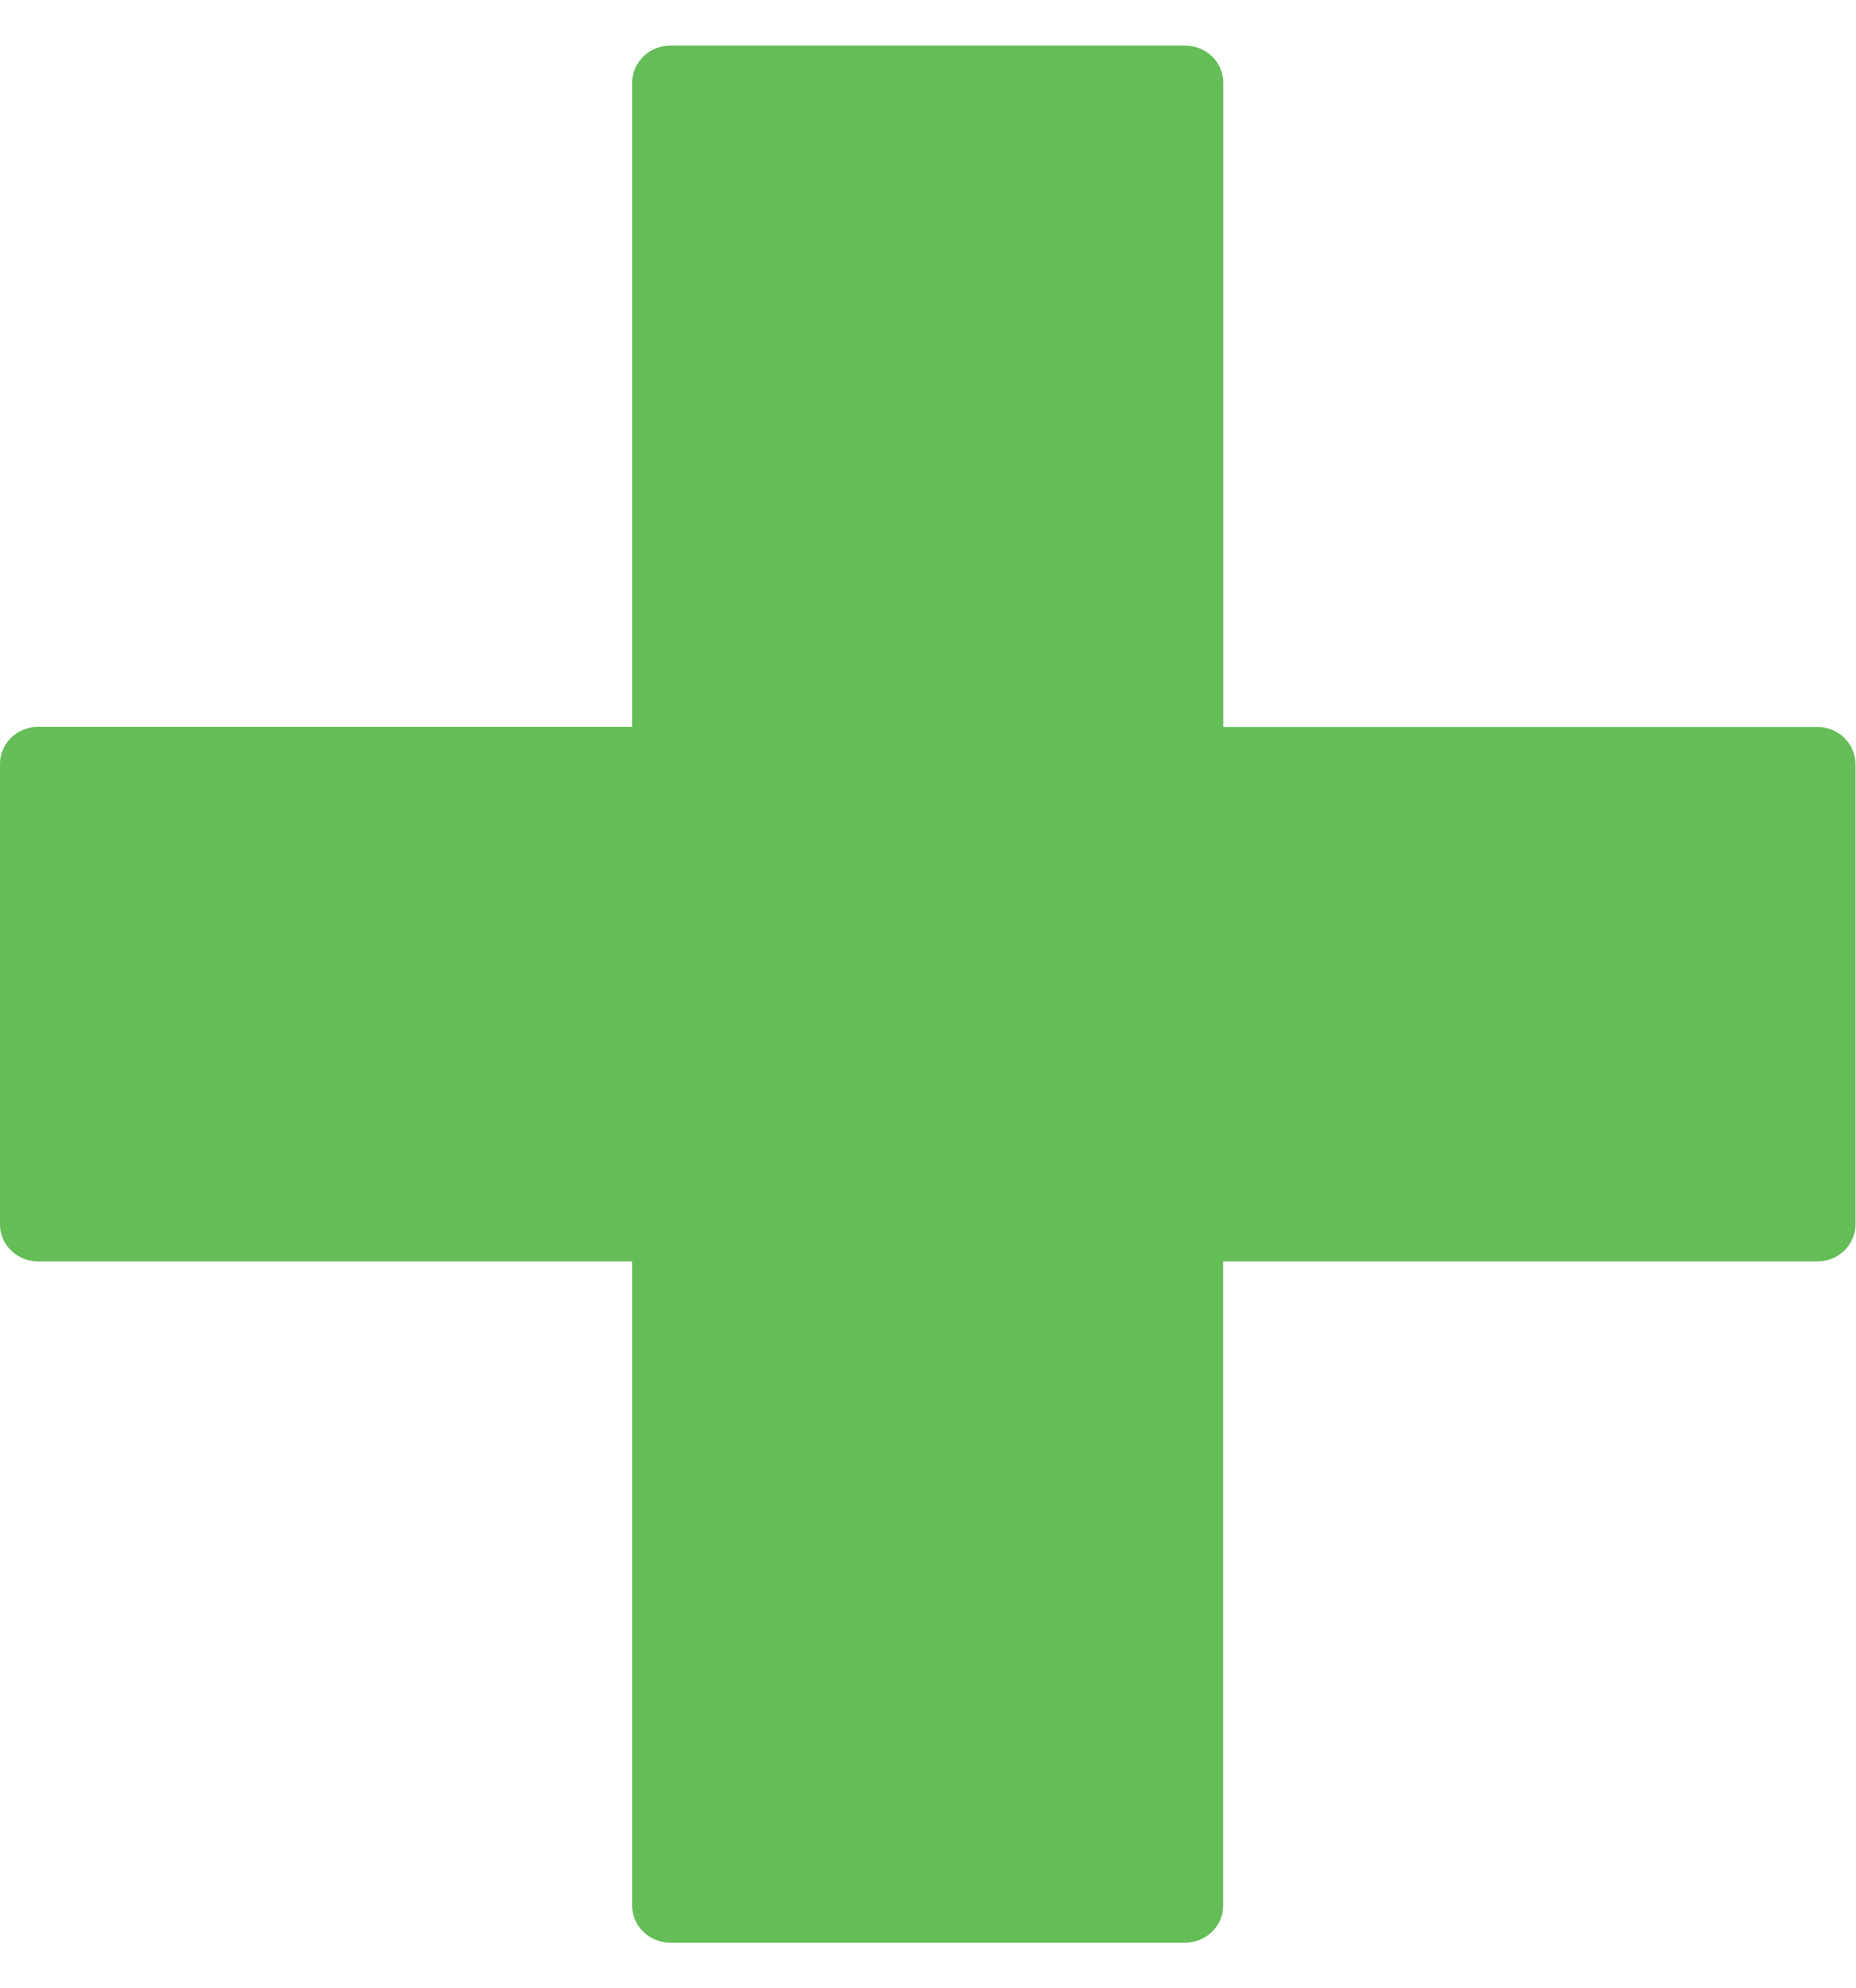
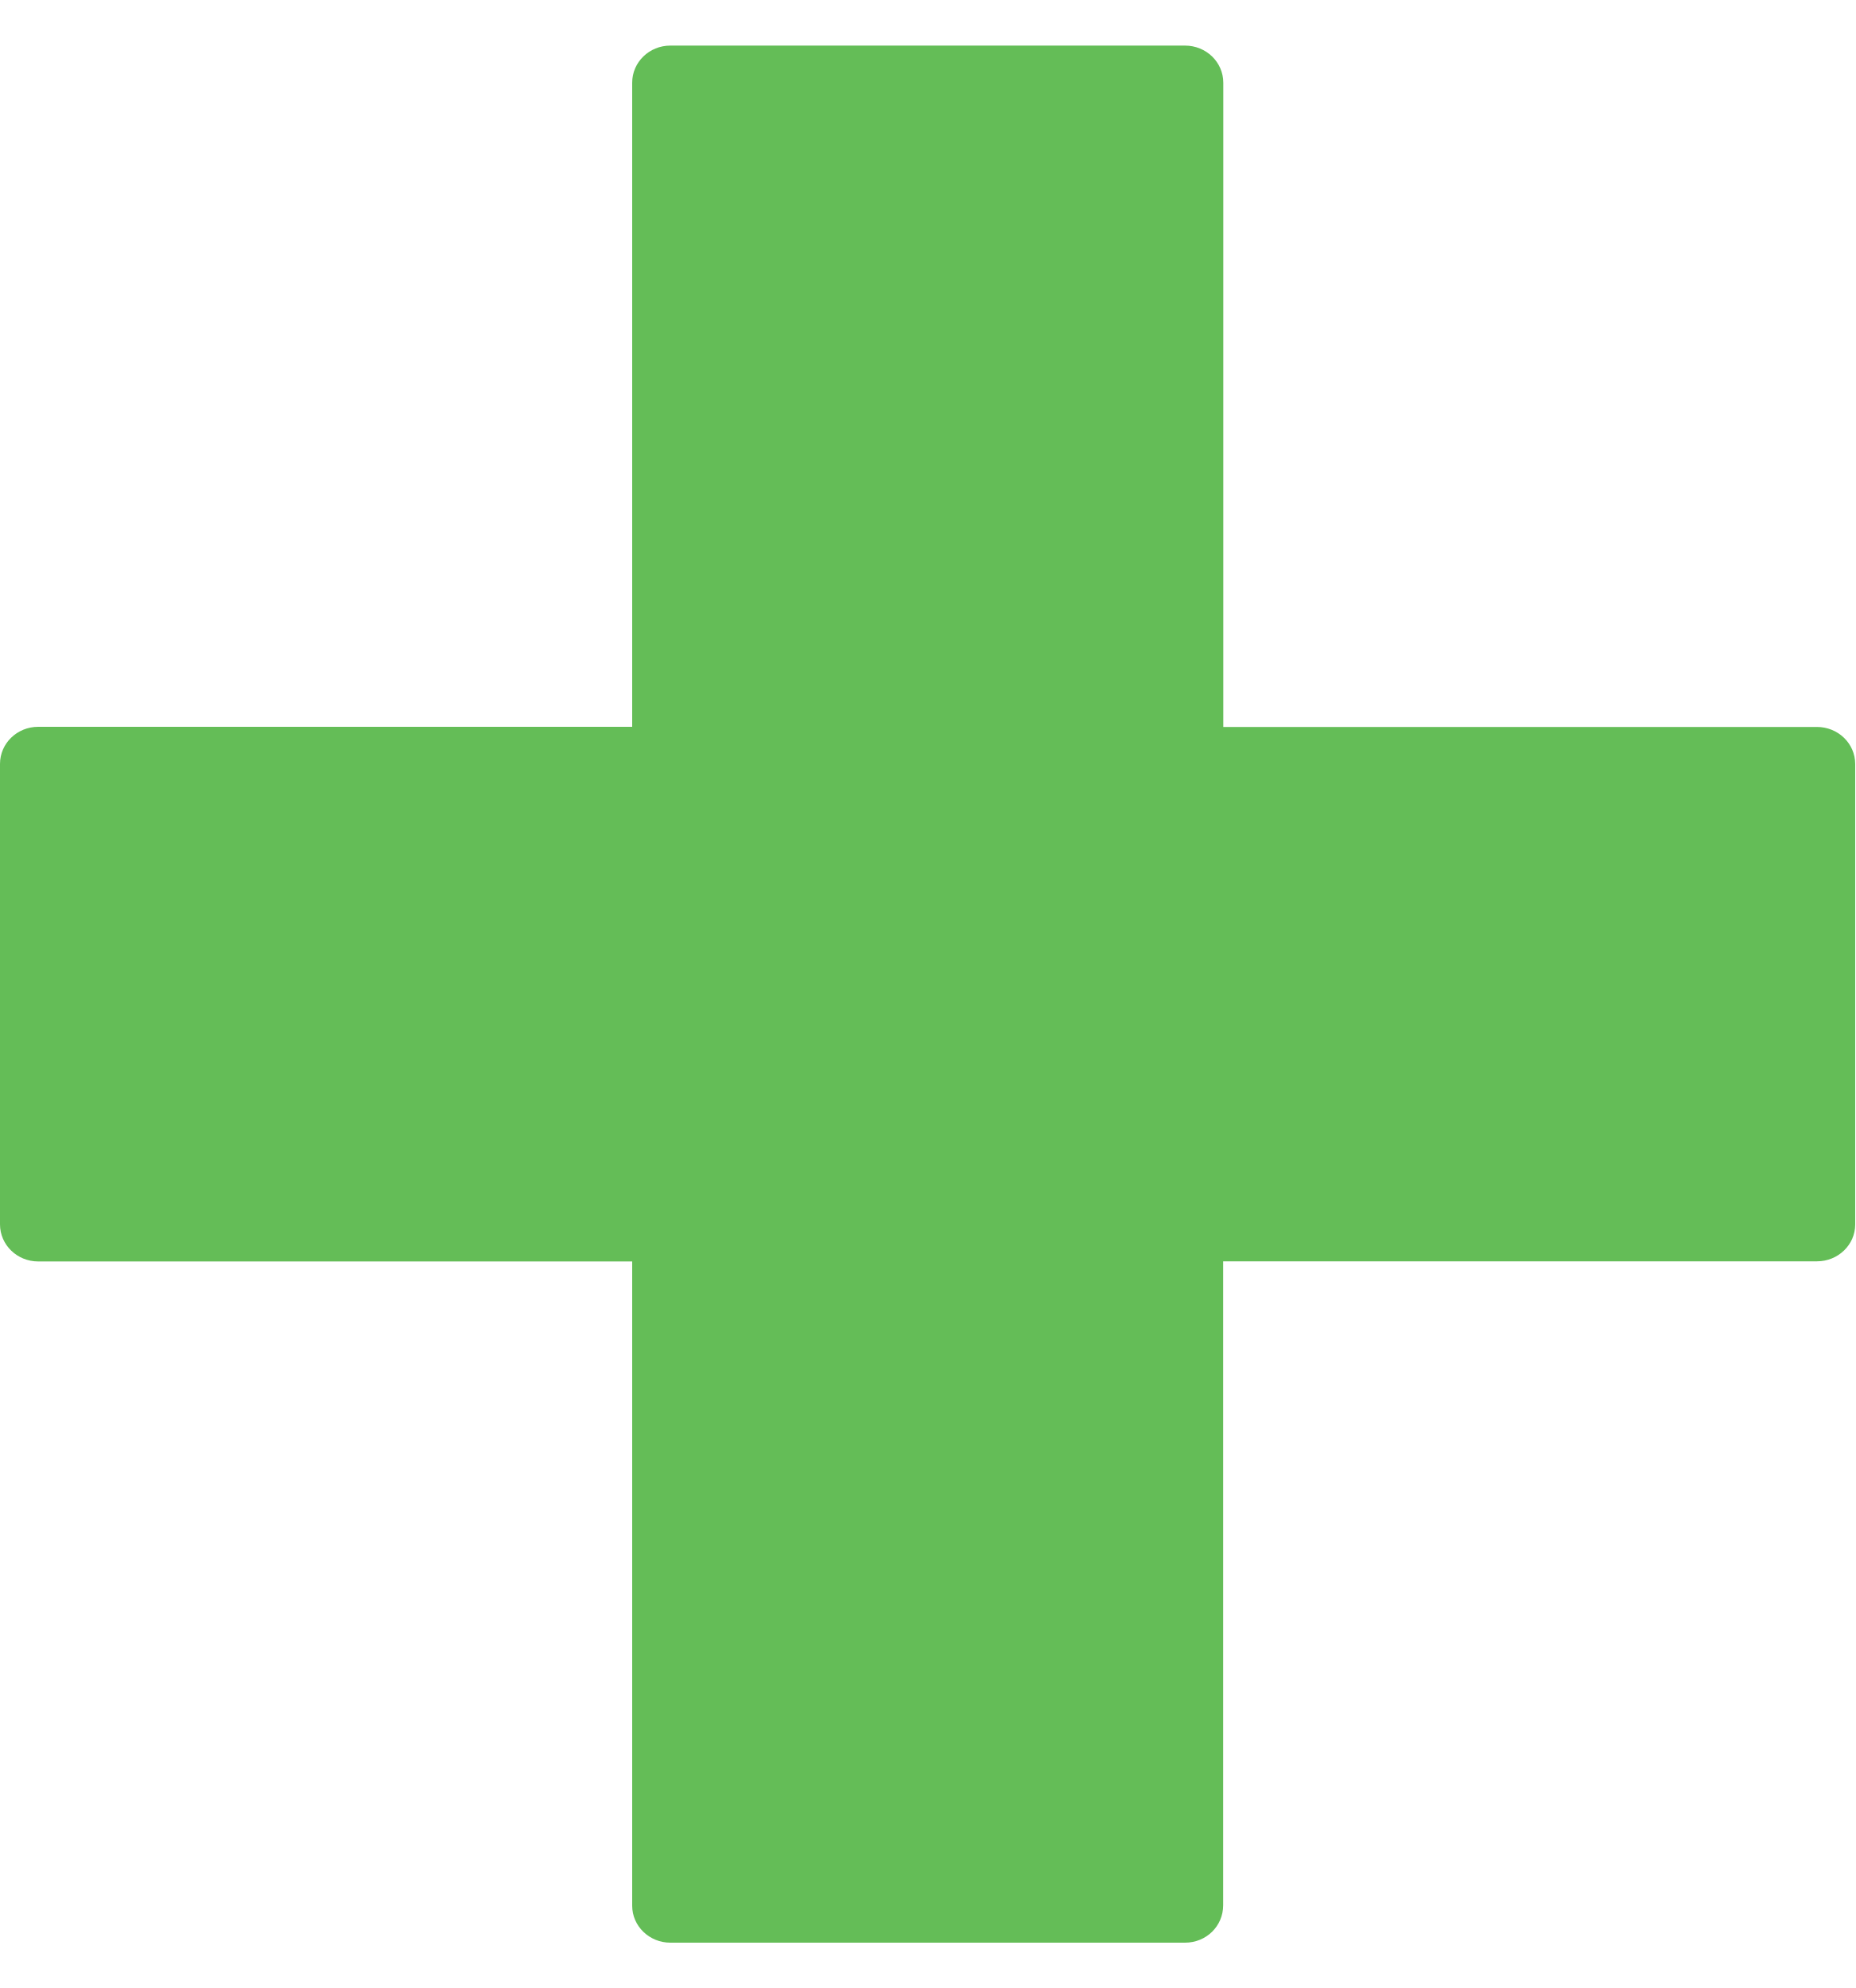
- <svg xmlns="http://www.w3.org/2000/svg" version="1.1" x="0px" y="0px" width="14px" height="15px" viewBox="0 0 14 15" enable-background="new 0 0 14 15" xml:space="preserve">
+ <svg xmlns="http://www.w3.org/2000/svg" version="1.1" id="Layer_1" x="0px" y="0px" width="14px" height="15px" viewBox="0 0 14 15" enable-background="new 0 0 14 15" xml:space="preserve">
  <g id="Layer_2">
    <g>
      <g>
-         <path fill="#64BD57" d="M0.288,5.764h4.77V0.624h3.884v5.141h4.771v3.474H8.941v5.141H5.058V9.238h-4.77V5.764z" />
-         <path fill="#64BD57" d="M8.941,14.658H5.058c-0.159,0-0.288-0.125-0.288-0.279V9.518H0.288C0.129,9.518,0,9.393,0,9.238V5.764     c0-0.155,0.129-0.28,0.288-0.28H4.77V0.624c0-0.155,0.129-0.28,0.288-0.28h3.884c0.159,0,0.288,0.125,0.288,0.28v4.861h4.482     c0.159,0,0.288,0.125,0.288,0.28v3.474c0,0.154-0.129,0.279-0.288,0.279H9.229v4.861C9.229,14.533,9.101,14.658,8.941,14.658z      M5.346,14.098h3.308V9.238c0-0.154,0.129-0.281,0.288-0.281h4.482V6.044H8.941c-0.159,0-0.288-0.125-0.288-0.28V0.903H5.346     v4.861c0,0.155-0.129,0.28-0.288,0.28H0.576v2.913h4.482c0.159,0,0.288,0.127,0.288,0.281V14.098z" />
+         <path fill="#64BD57" d="M0.288,5.764h4.77v-5.14h3.883v5.141h4.771v3.474H8.941v5.141H5.058V9.238h-4.77V5.764z" />
+         <path fill="#64BD57" d="M8.941,14.658H5.058c-0.159,0-0.288-0.125-0.288-0.279V9.518H0.288C0.129,9.518,0,9.393,0,9.238V5.764     c0-0.155,0.129-0.28,0.288-0.28H4.77v-4.86c0-0.155,0.129-0.28,0.288-0.28h3.883c0.16,0,0.289,0.125,0.289,0.28v4.861h4.479     c0.16,0,0.289,0.125,0.289,0.28v3.474c0,0.153-0.129,0.278-0.288,0.278H9.229v4.859C9.229,14.533,9.102,14.658,8.941,14.658z      M5.346,14.098h3.308V9.238c0-0.154,0.129-0.281,0.287-0.281h4.48V6.044h-4.48c-0.159,0-0.289-0.125-0.289-0.28V0.903H5.346     v4.861c0,0.155-0.129,0.28-0.288,0.28H0.576v2.913h4.482c0.159,0,0.288,0.127,0.288,0.281V14.098z" />
      </g>
    </g>
  </g>
</svg>
